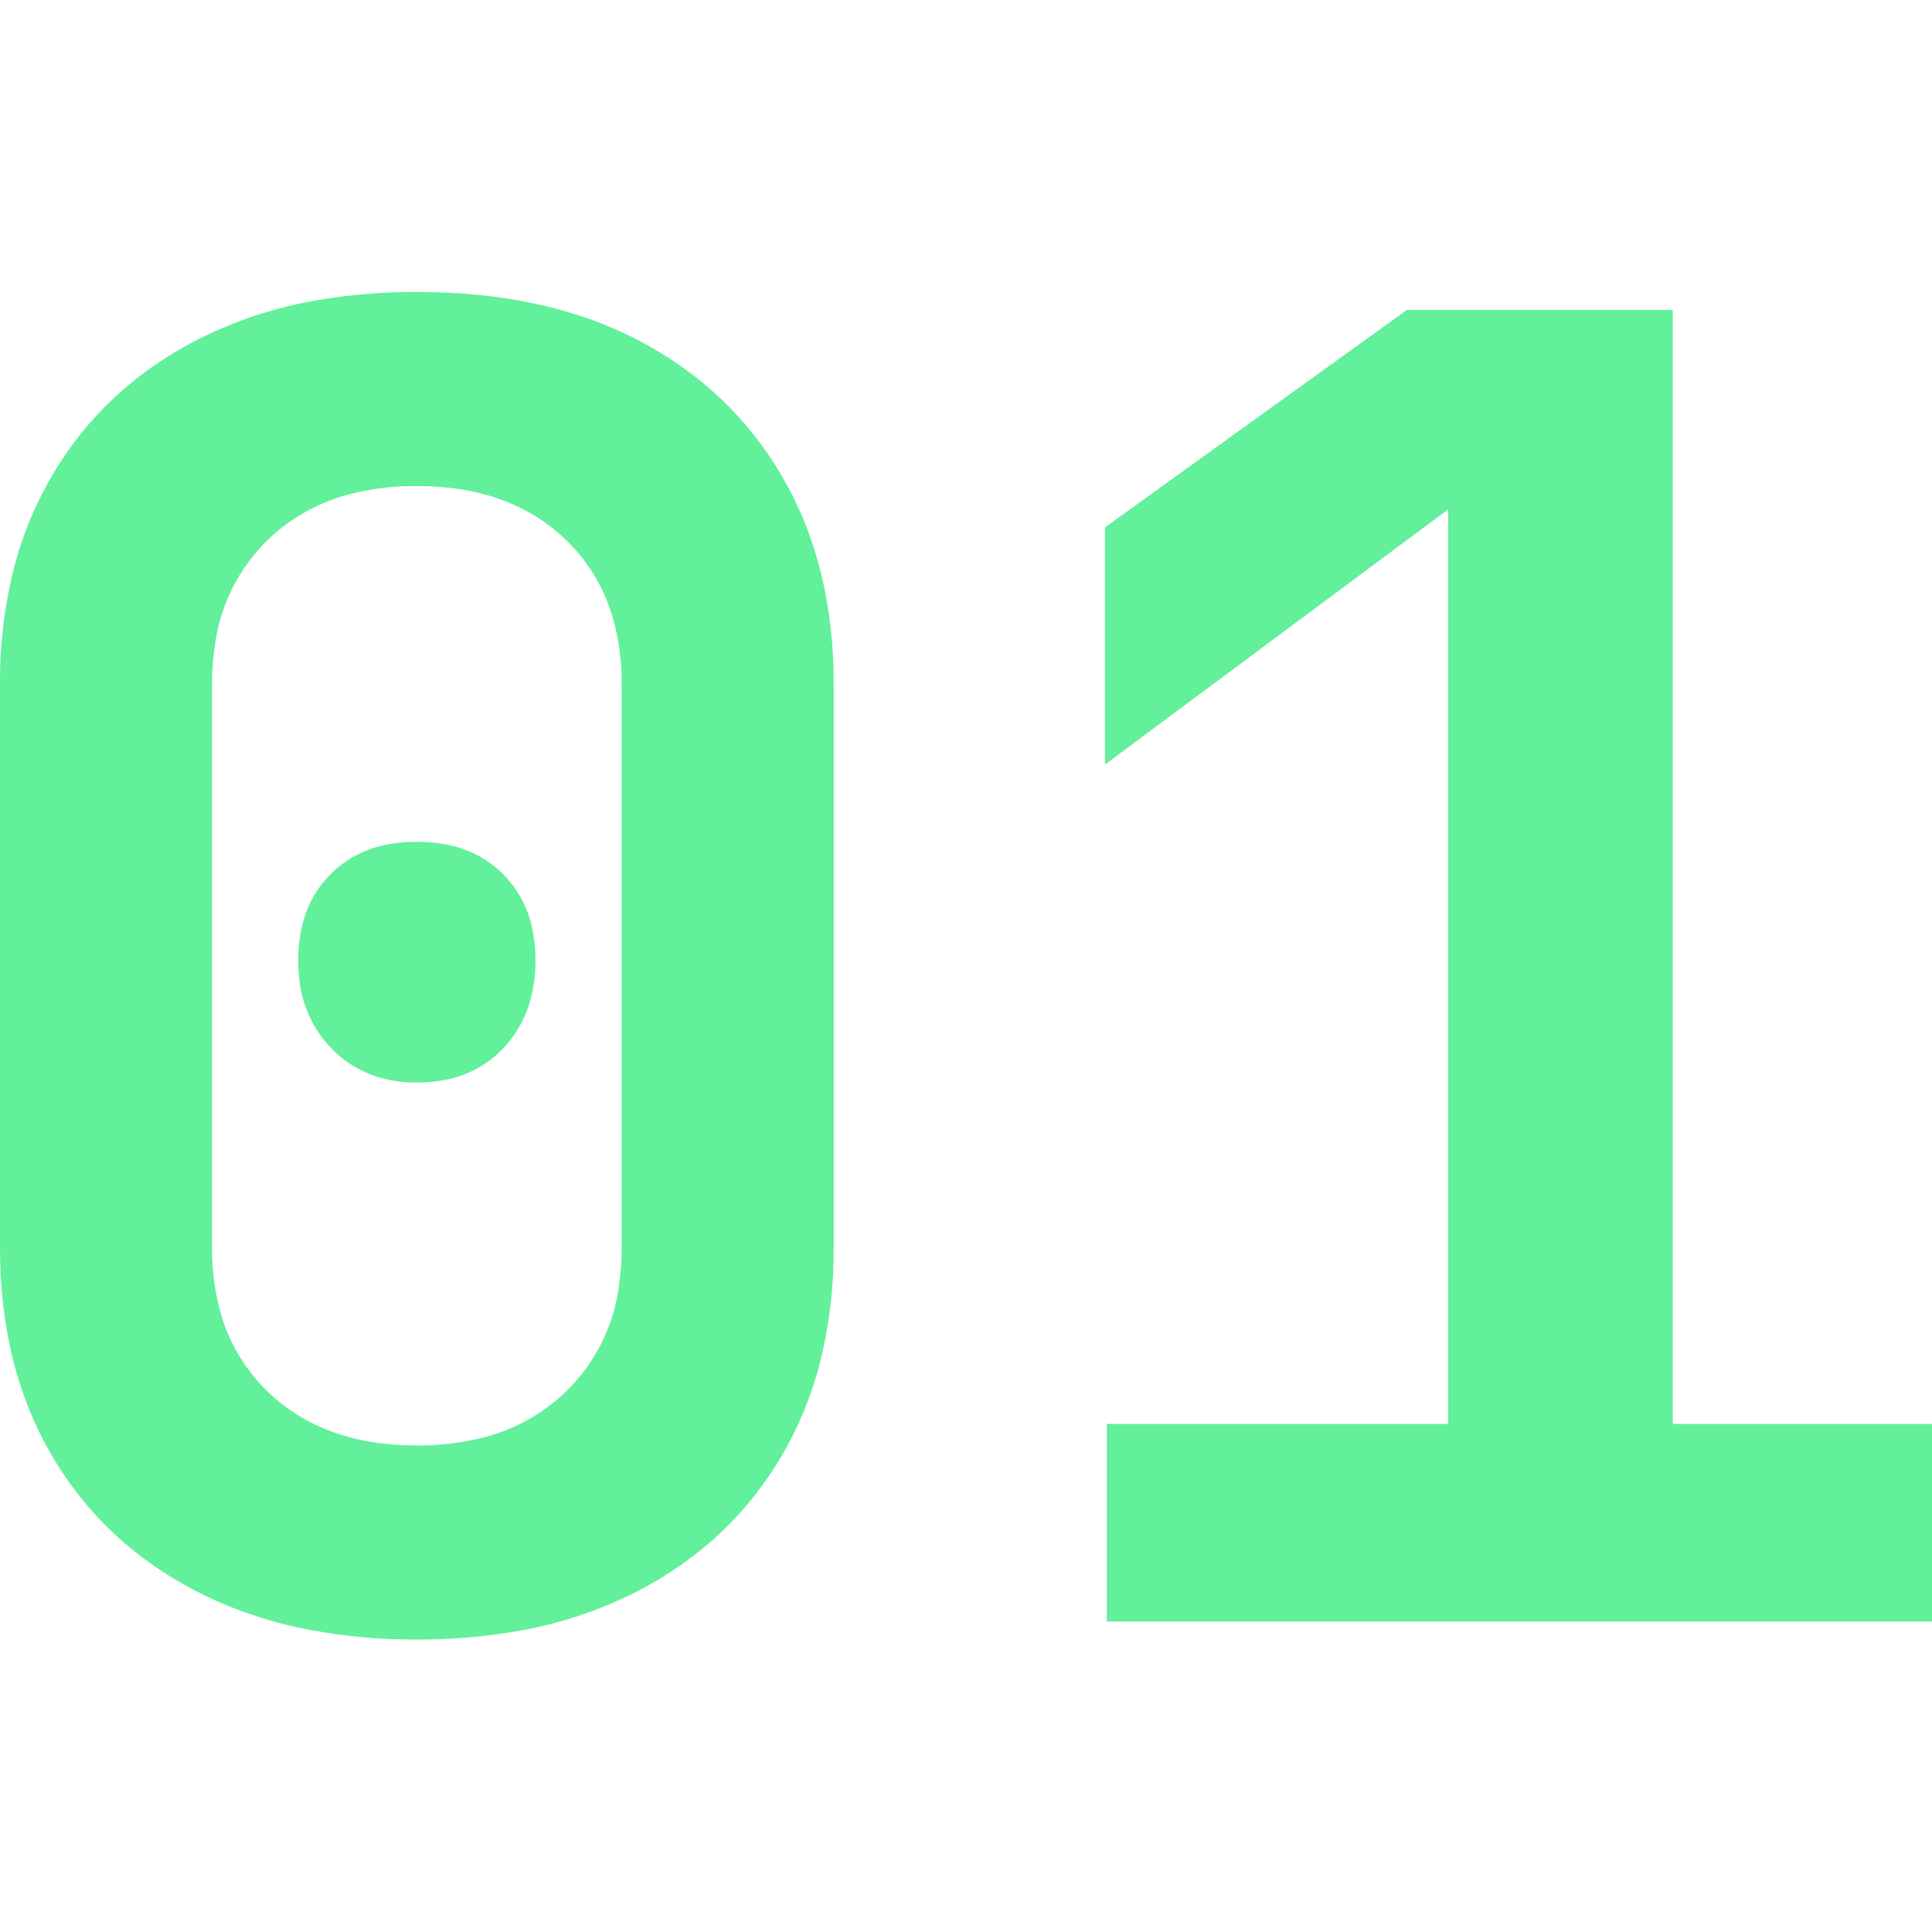
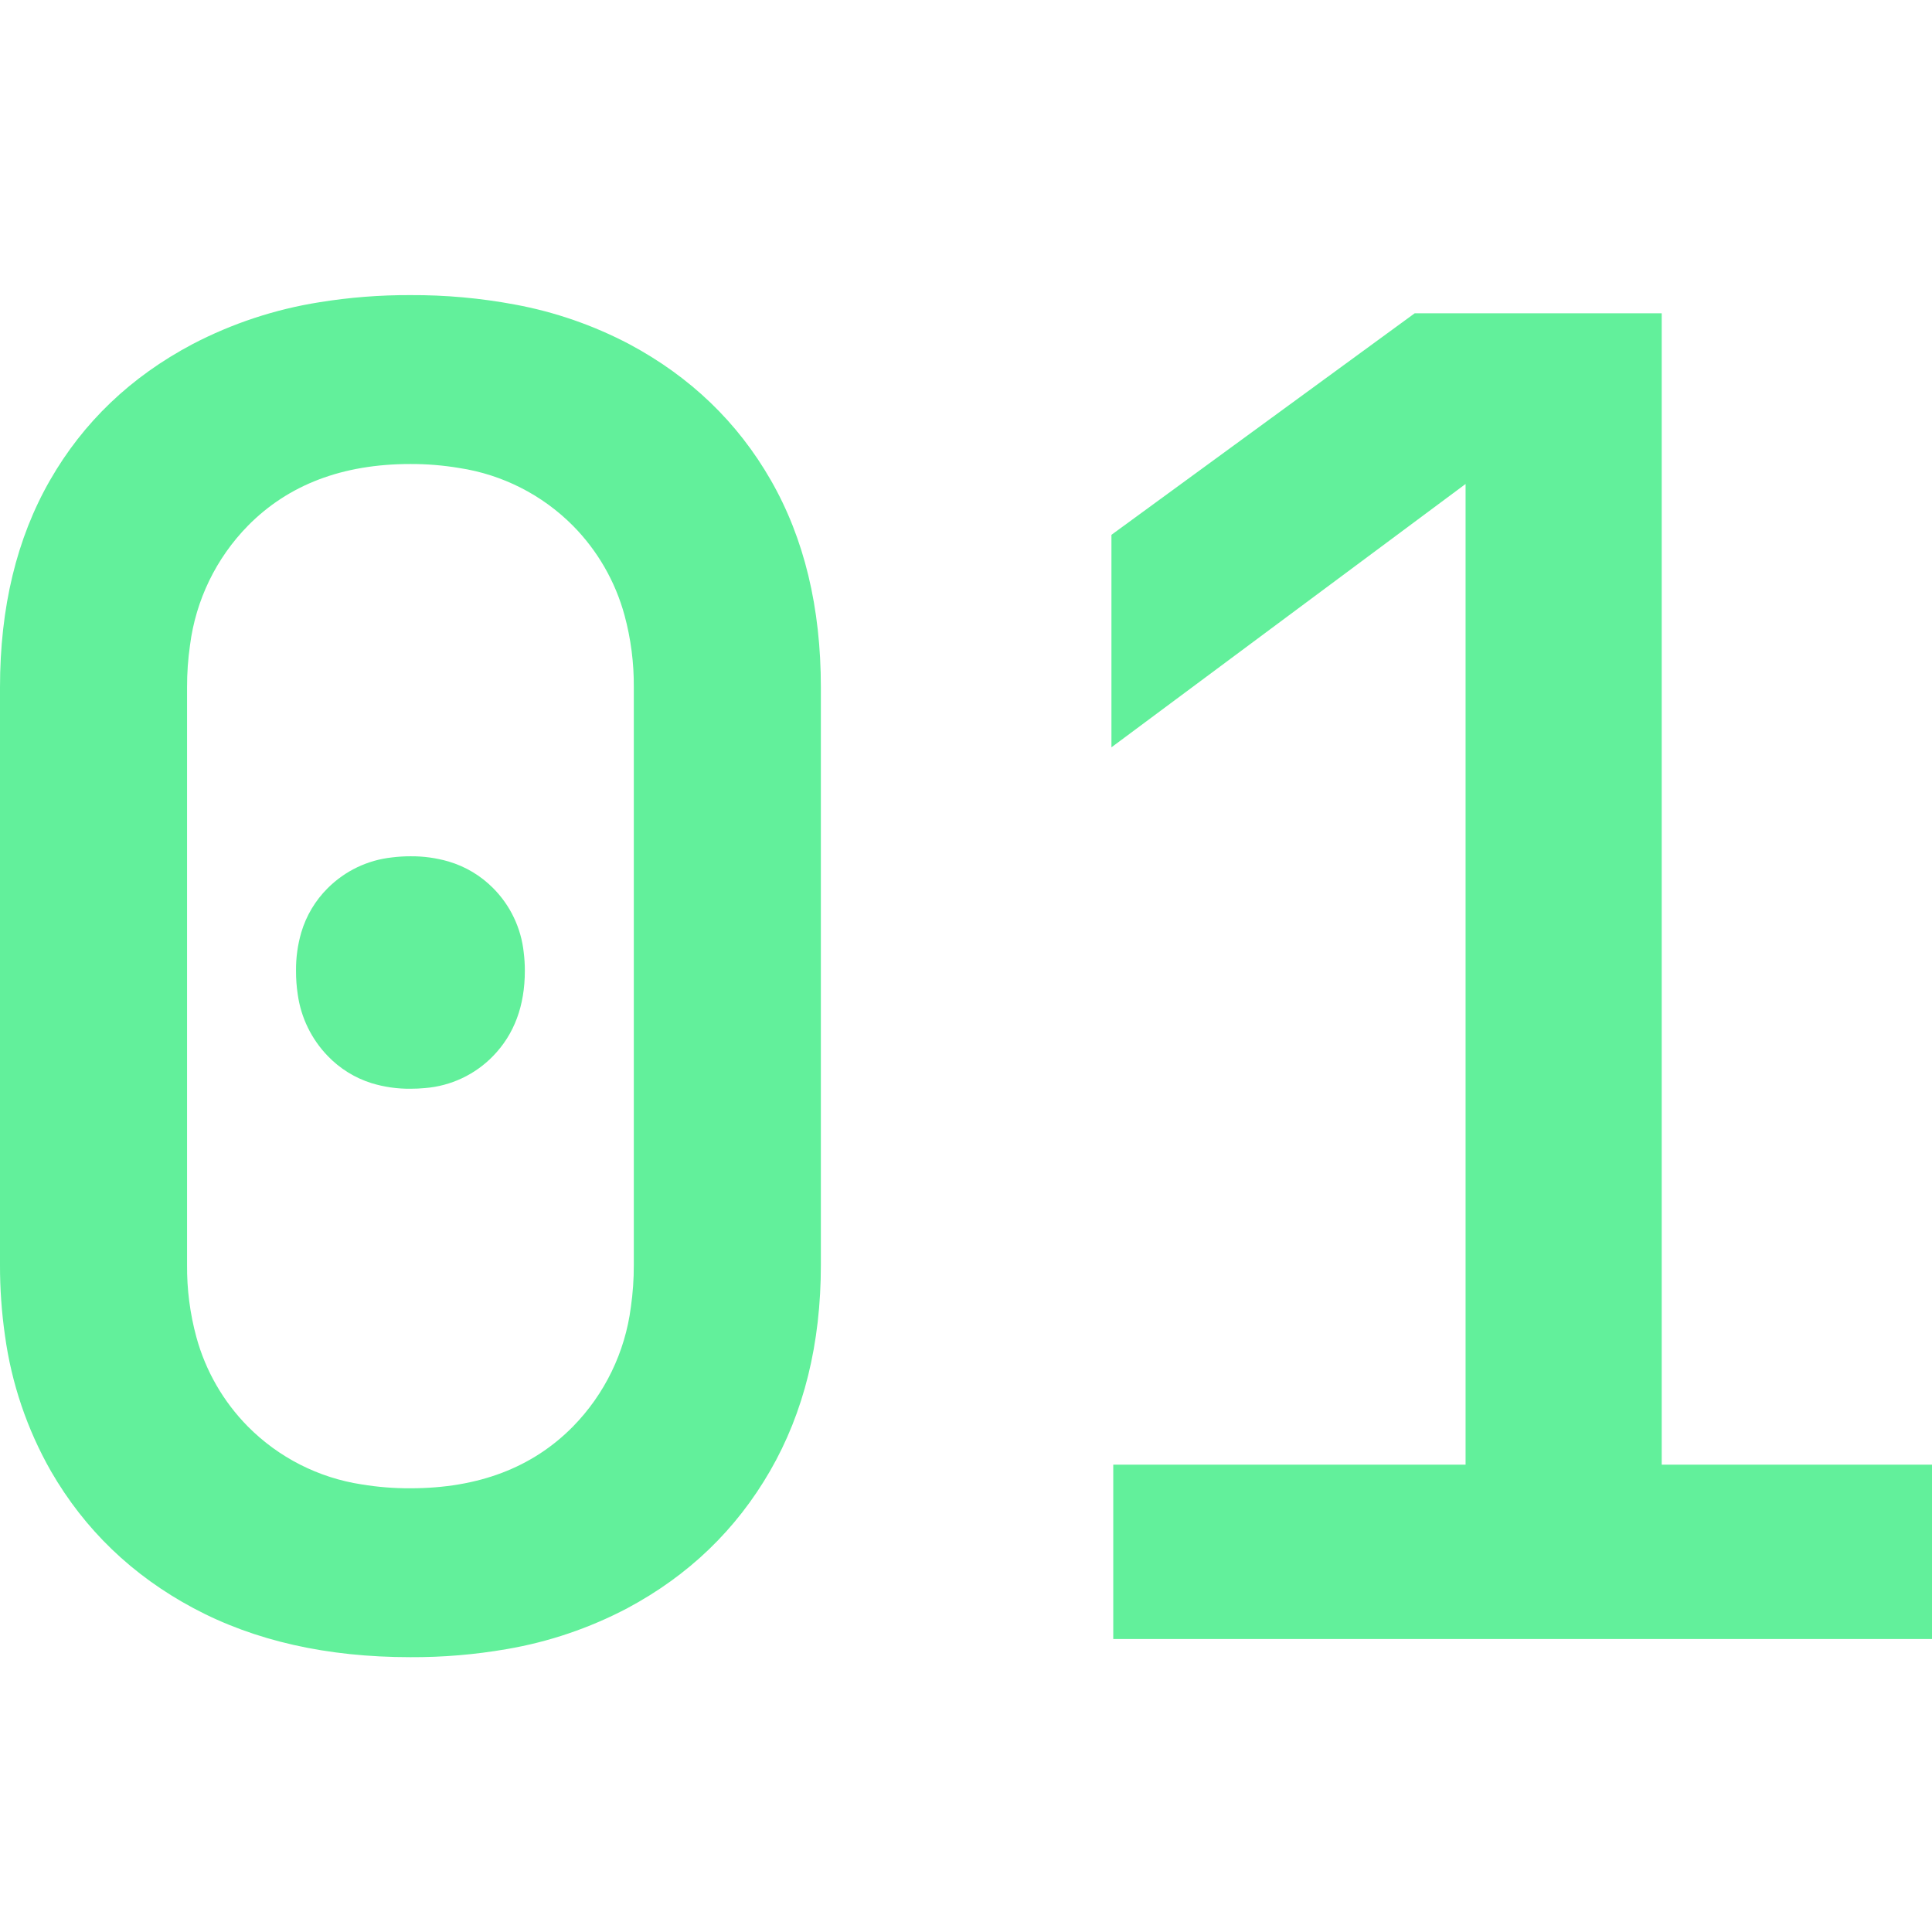
<svg xmlns="http://www.w3.org/2000/svg" width="16" height="16" viewBox="0 0 16 16">
-   <g transform="scale(0.93),translate(0 2.6)" fill="#62f09b">
-     <path d="M 17.344 11.84 L 9.856 11.84 L 9.856 10.08 L 12.896 10.08 L 12.896 1.936 L 9.84 4.208 L 9.84 2.096 L 12.528 0.16 L 14.896 0.16 L 14.896 10.08 L 17.344 10.08 L 17.344 11.84 Z M 0 8.512 L 0 3.488 A 4.139 4.139 0 0 1 0.1 2.558 A 3.246 3.246 0 0 1 0.456 1.648 Q 0.912 0.864 1.744 0.432 A 3.751 3.751 0 0 1 2.839 0.071 A 5.109 5.109 0 0 1 3.712 0 Q 4.854 0 5.673 0.424 A 3.233 3.233 0 0 1 5.688 0.432 Q 6.512 0.864 6.968 1.648 Q 7.424 2.432 7.424 3.488 L 7.424 8.512 A 4.139 4.139 0 0 1 7.324 9.442 A 3.246 3.246 0 0 1 6.968 10.352 Q 6.512 11.136 5.68 11.568 A 3.751 3.751 0 0 1 4.585 11.929 A 5.109 5.109 0 0 1 3.712 12 A 5.023 5.023 0 0 1 2.745 11.911 A 3.708 3.708 0 0 1 1.744 11.568 Q 0.912 11.136 0.456 10.352 Q 0 9.568 0 8.512 Z M 5.536 8.512 L 5.536 3.488 A 2.09 2.09 0 0 0 5.463 2.922 A 1.563 1.563 0 0 0 5.04 2.208 Q 4.544 1.728 3.712 1.728 A 2.336 2.336 0 0 0 3.141 1.794 A 1.644 1.644 0 0 0 2.384 2.208 A 1.601 1.601 0 0 0 1.914 3.142 A 2.266 2.266 0 0 0 1.888 3.488 L 1.888 8.512 A 2.09 2.09 0 0 0 1.961 9.078 A 1.563 1.563 0 0 0 2.384 9.792 Q 2.88 10.272 3.712 10.272 A 2.336 2.336 0 0 0 4.283 10.206 A 1.644 1.644 0 0 0 5.04 9.792 A 1.601 1.601 0 0 0 5.511 8.858 A 2.266 2.266 0 0 0 5.536 8.512 Z M 3.344 6.984 A 1.156 1.156 0 0 0 3.712 7.04 Q 4.192 7.04 4.48 6.736 A 1.01 1.01 0 0 0 4.721 6.313 A 1.307 1.307 0 0 0 4.768 5.952 A 1.375 1.375 0 0 0 4.748 5.711 A 0.964 0.964 0 0 0 4.48 5.184 Q 4.192 4.896 3.712 4.896 A 1.375 1.375 0 0 0 3.471 4.916 A 0.964 0.964 0 0 0 2.944 5.184 Q 2.656 5.472 2.656 5.952 A 1.41 1.41 0 0 0 2.666 6.126 A 1.031 1.031 0 0 0 2.952 6.736 A 0.969 0.969 0 0 0 3.344 6.984 Z" />
+   <g transform="scale(0.94),translate(0 2.6)" fill="#62f09b">
+     <path d="M 17.152 11.84 L 9.808 11.84 L 9.808 10.304 L 12.912 10.304 L 12.912 1.664 L 9.792 3.984 L 9.792 2.112 L 12.464 0.16 L 14.64 0.16 L 14.64 10.304 L 17.152 10.304 L 17.152 11.84 Z M 0 8.544 L 0 3.456 Q 0 2.4 0.44 1.632 Q 0.88 0.864 1.696 0.432 A 3.65 3.65 0 0 1 2.813 0.063 A 4.89 4.89 0 0 1 3.616 0 A 4.875 4.875 0 0 1 4.536 0.083 A 3.541 3.541 0 0 1 5.544 0.432 Q 6.352 0.864 6.792 1.632 Q 7.232 2.4 7.232 3.456 L 7.232 8.544 Q 7.232 9.584 6.784 10.36 Q 6.336 11.136 5.528 11.568 A 3.57 3.57 0 0 1 4.464 11.929 A 4.827 4.827 0 0 1 3.616 12 Q 2.512 12 1.704 11.568 Q 0.896 11.136 0.448 10.36 A 3.32 3.32 0 0 1 0.044 9.168 A 4.312 4.312 0 0 1 0 8.544 Z M 5.584 8.544 L 5.584 3.456 A 2.356 2.356 0 0 0 5.502 2.82 A 1.791 1.791 0 0 0 5.048 2.032 A 1.791 1.791 0 0 0 4.045 1.523 A 2.553 2.553 0 0 0 3.616 1.488 Q 2.72 1.488 2.184 2.032 A 1.836 1.836 0 0 0 1.674 3.084 A 2.561 2.561 0 0 0 1.648 3.456 L 1.648 8.544 A 2.356 2.356 0 0 0 1.73 9.18 A 1.791 1.791 0 0 0 2.184 9.968 A 1.791 1.791 0 0 0 3.187 10.478 A 2.553 2.553 0 0 0 3.616 10.512 Q 4.512 10.512 5.048 9.968 A 1.836 1.836 0 0 0 5.558 8.916 A 2.561 2.561 0 0 0 5.584 8.544 Z M 3.274 6.943 A 1.134 1.134 0 0 0 3.616 6.992 A 1.286 1.286 0 0 0 3.745 6.986 A 0.939 0.939 0 0 0 4.344 6.704 Q 4.624 6.416 4.624 5.952 A 1.296 1.296 0 0 0 4.614 5.79 A 0.943 0.943 0 0 0 4.344 5.224 A 0.918 0.918 0 0 0 3.952 4.99 A 1.168 1.168 0 0 0 3.616 4.944 A 1.296 1.296 0 0 0 3.454 4.954 A 0.943 0.943 0 0 0 2.888 5.224 A 0.918 0.918 0 0 0 2.654 5.616 A 1.168 1.168 0 0 0 2.608 5.952 A 1.354 1.354 0 0 0 2.623 6.16 A 0.974 0.974 0 0 0 2.888 6.704 A 0.913 0.913 0 0 0 3.274 6.943 Z" />
  </g>
</svg>
